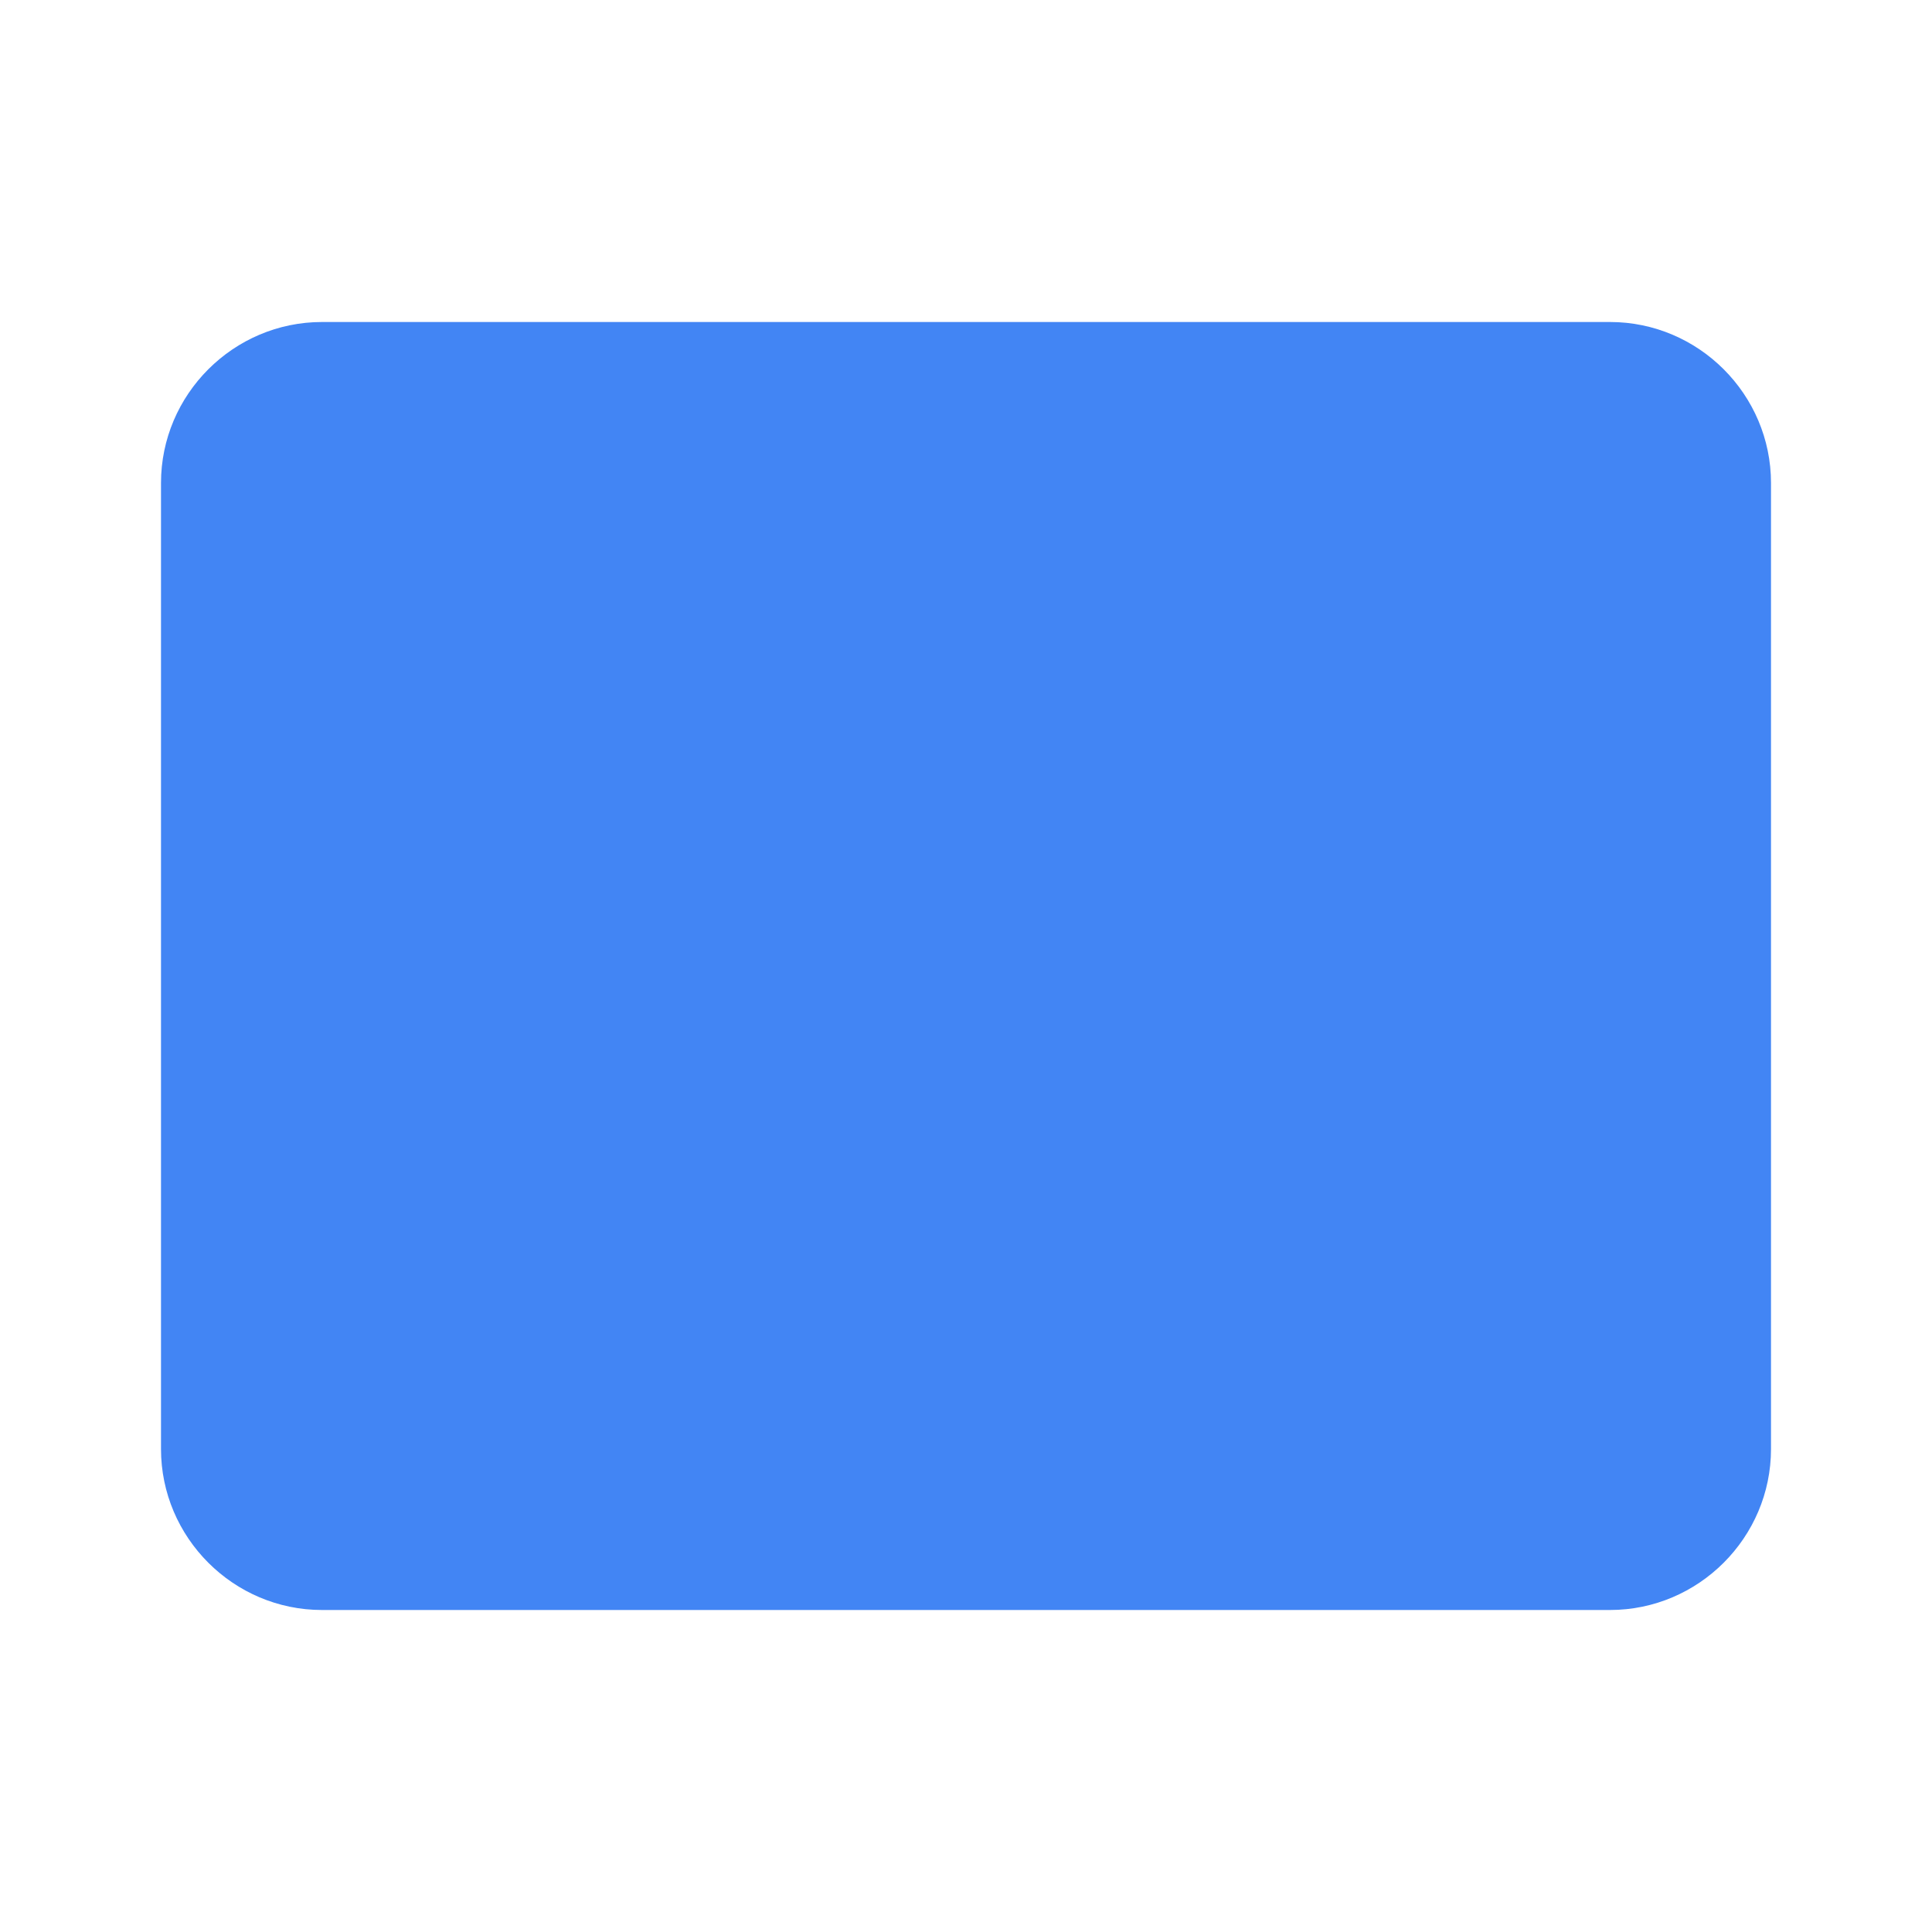
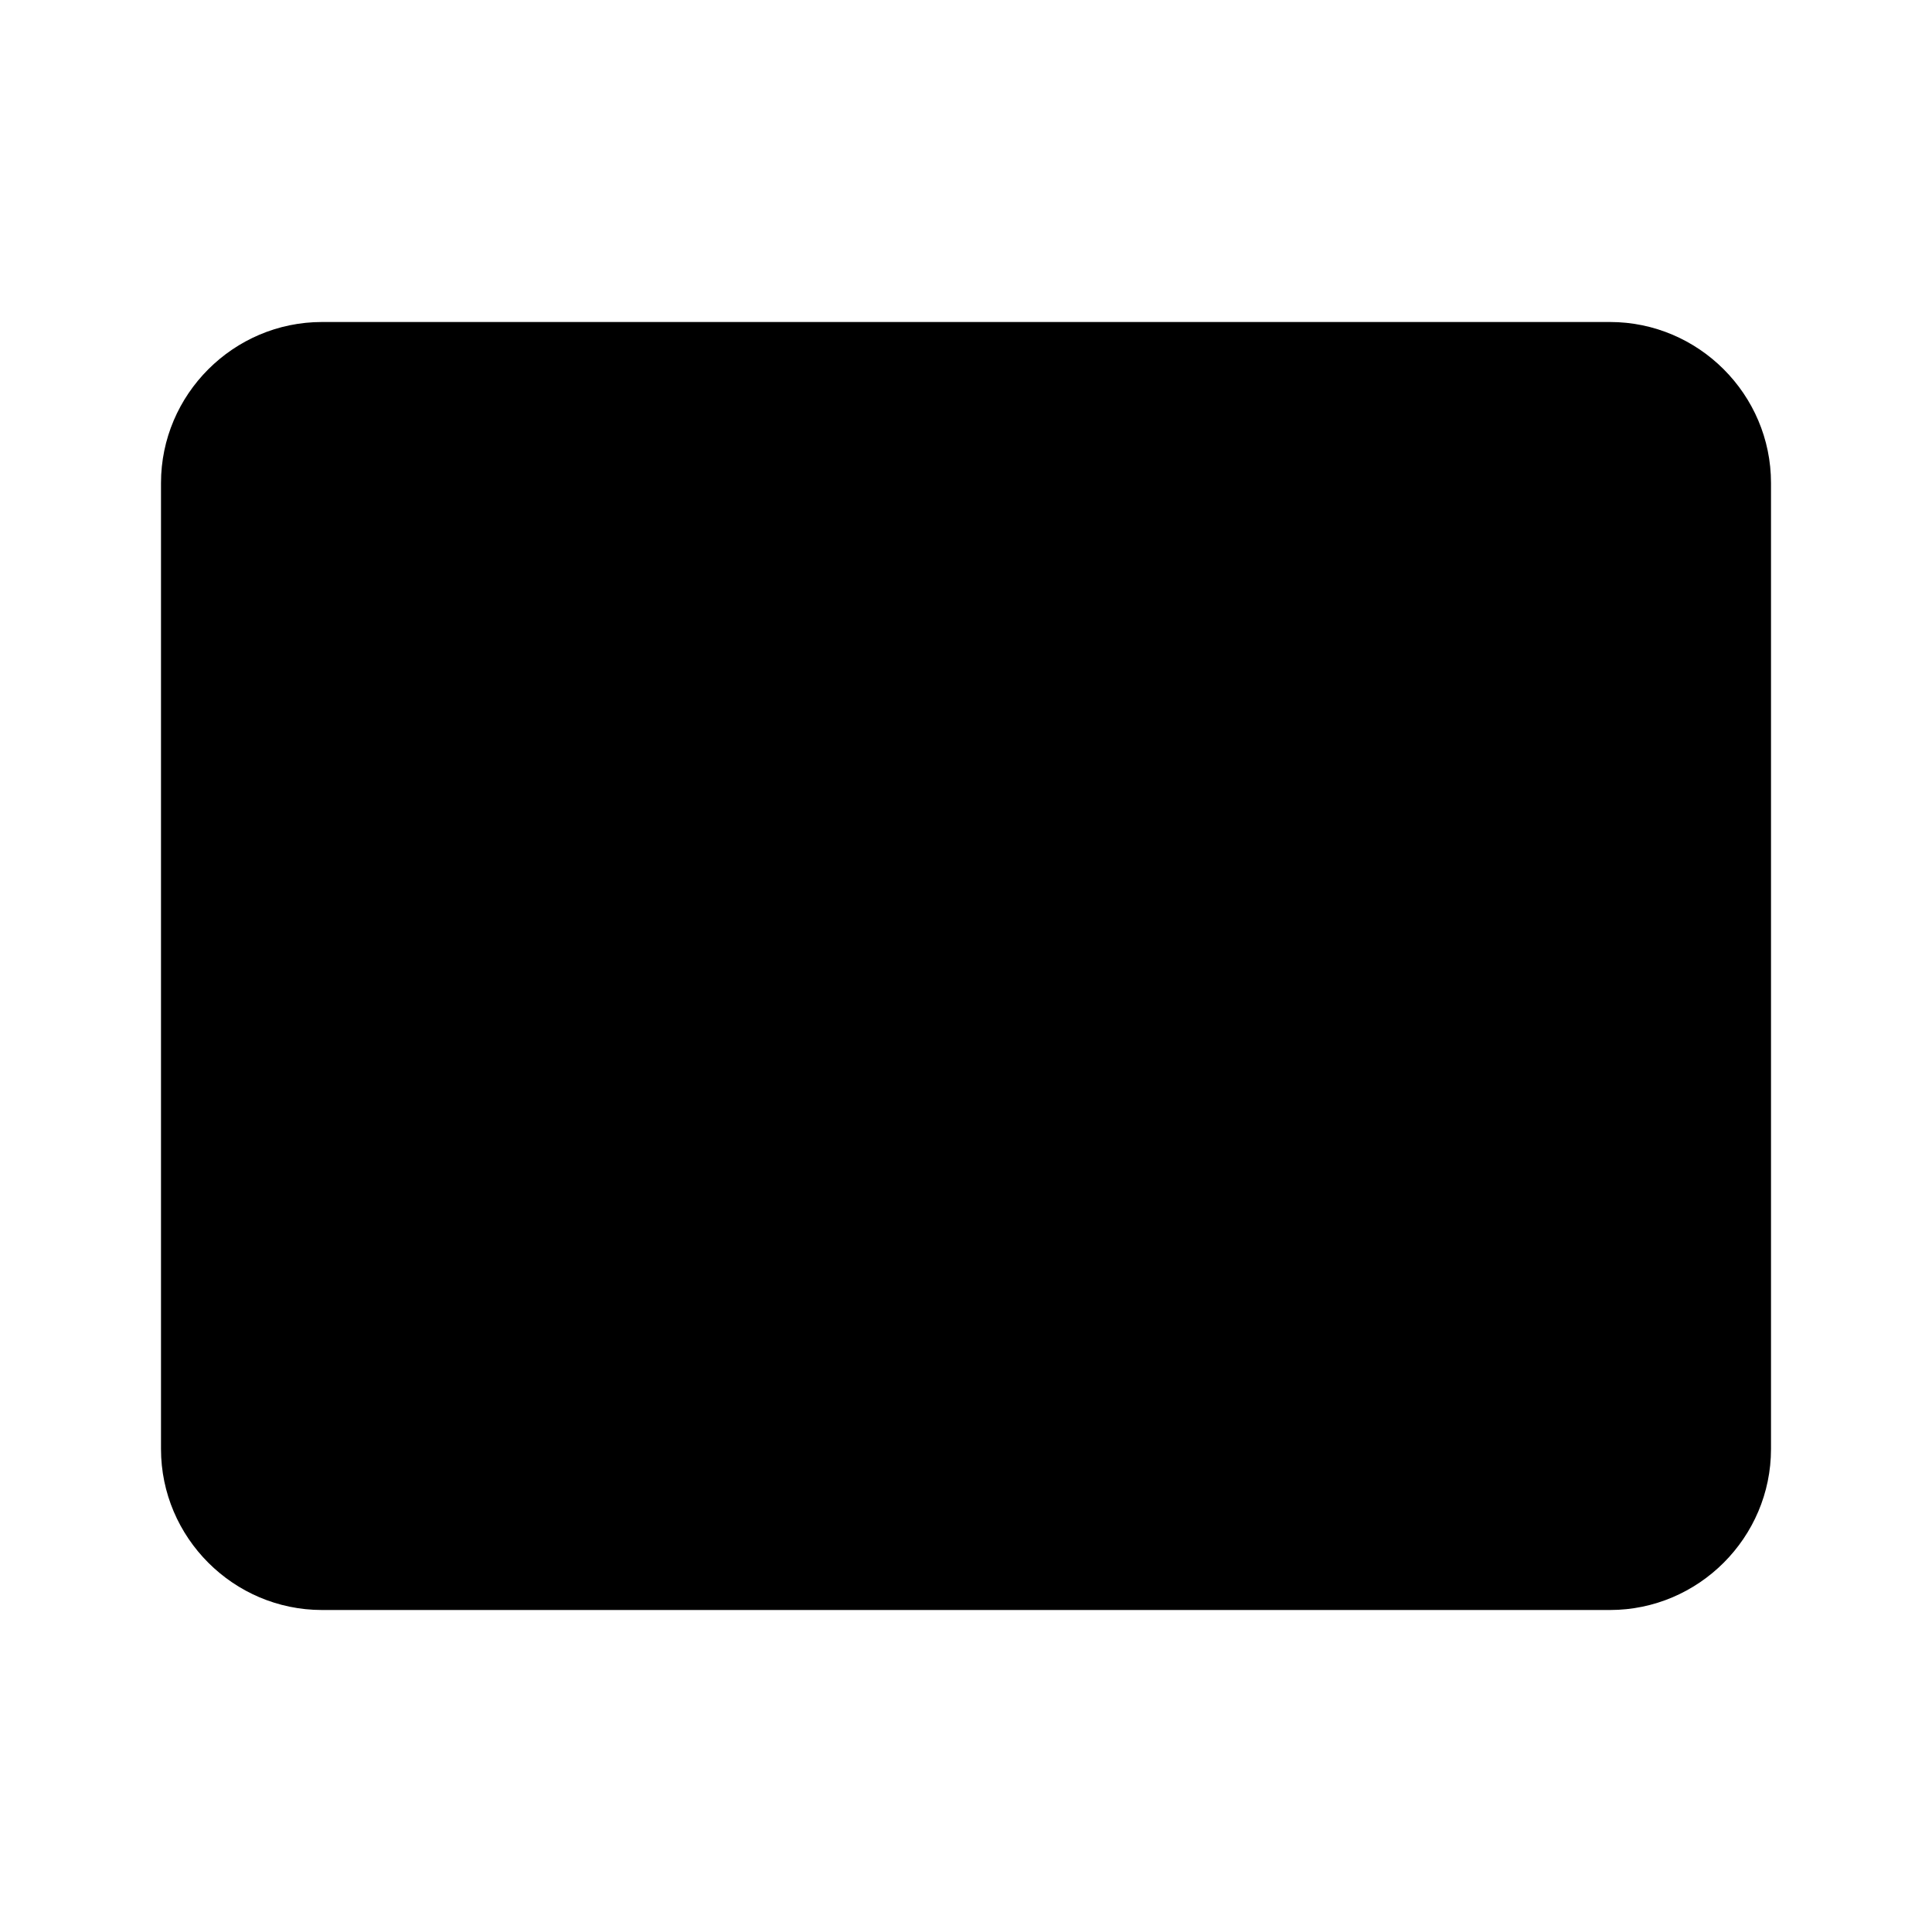
<svg xmlns="http://www.w3.org/2000/svg" width="20" height="20" viewBox="0 0 24 24">
-   <path fill="#4285F4" d="M20 4H4c-1.1 0-2 .9-2 2v12c0 1.1.9 2 2 2h16c1.1 0 2-.9 2-2V6c0-1.1-.9-2-2-2zm0 2l-8 5-8-5V6l8 5 8-5z" />
+   <path fill="#000000" d="M20 4H4c-1.1 0-2 .9-2 2v12c0 1.1.9 2 2 2h16c1.1 0 2-.9 2-2V6c0-1.1-.9-2-2-2zm0 2l-8 5-8-5V6l8 5 8-5z" />
</svg>
